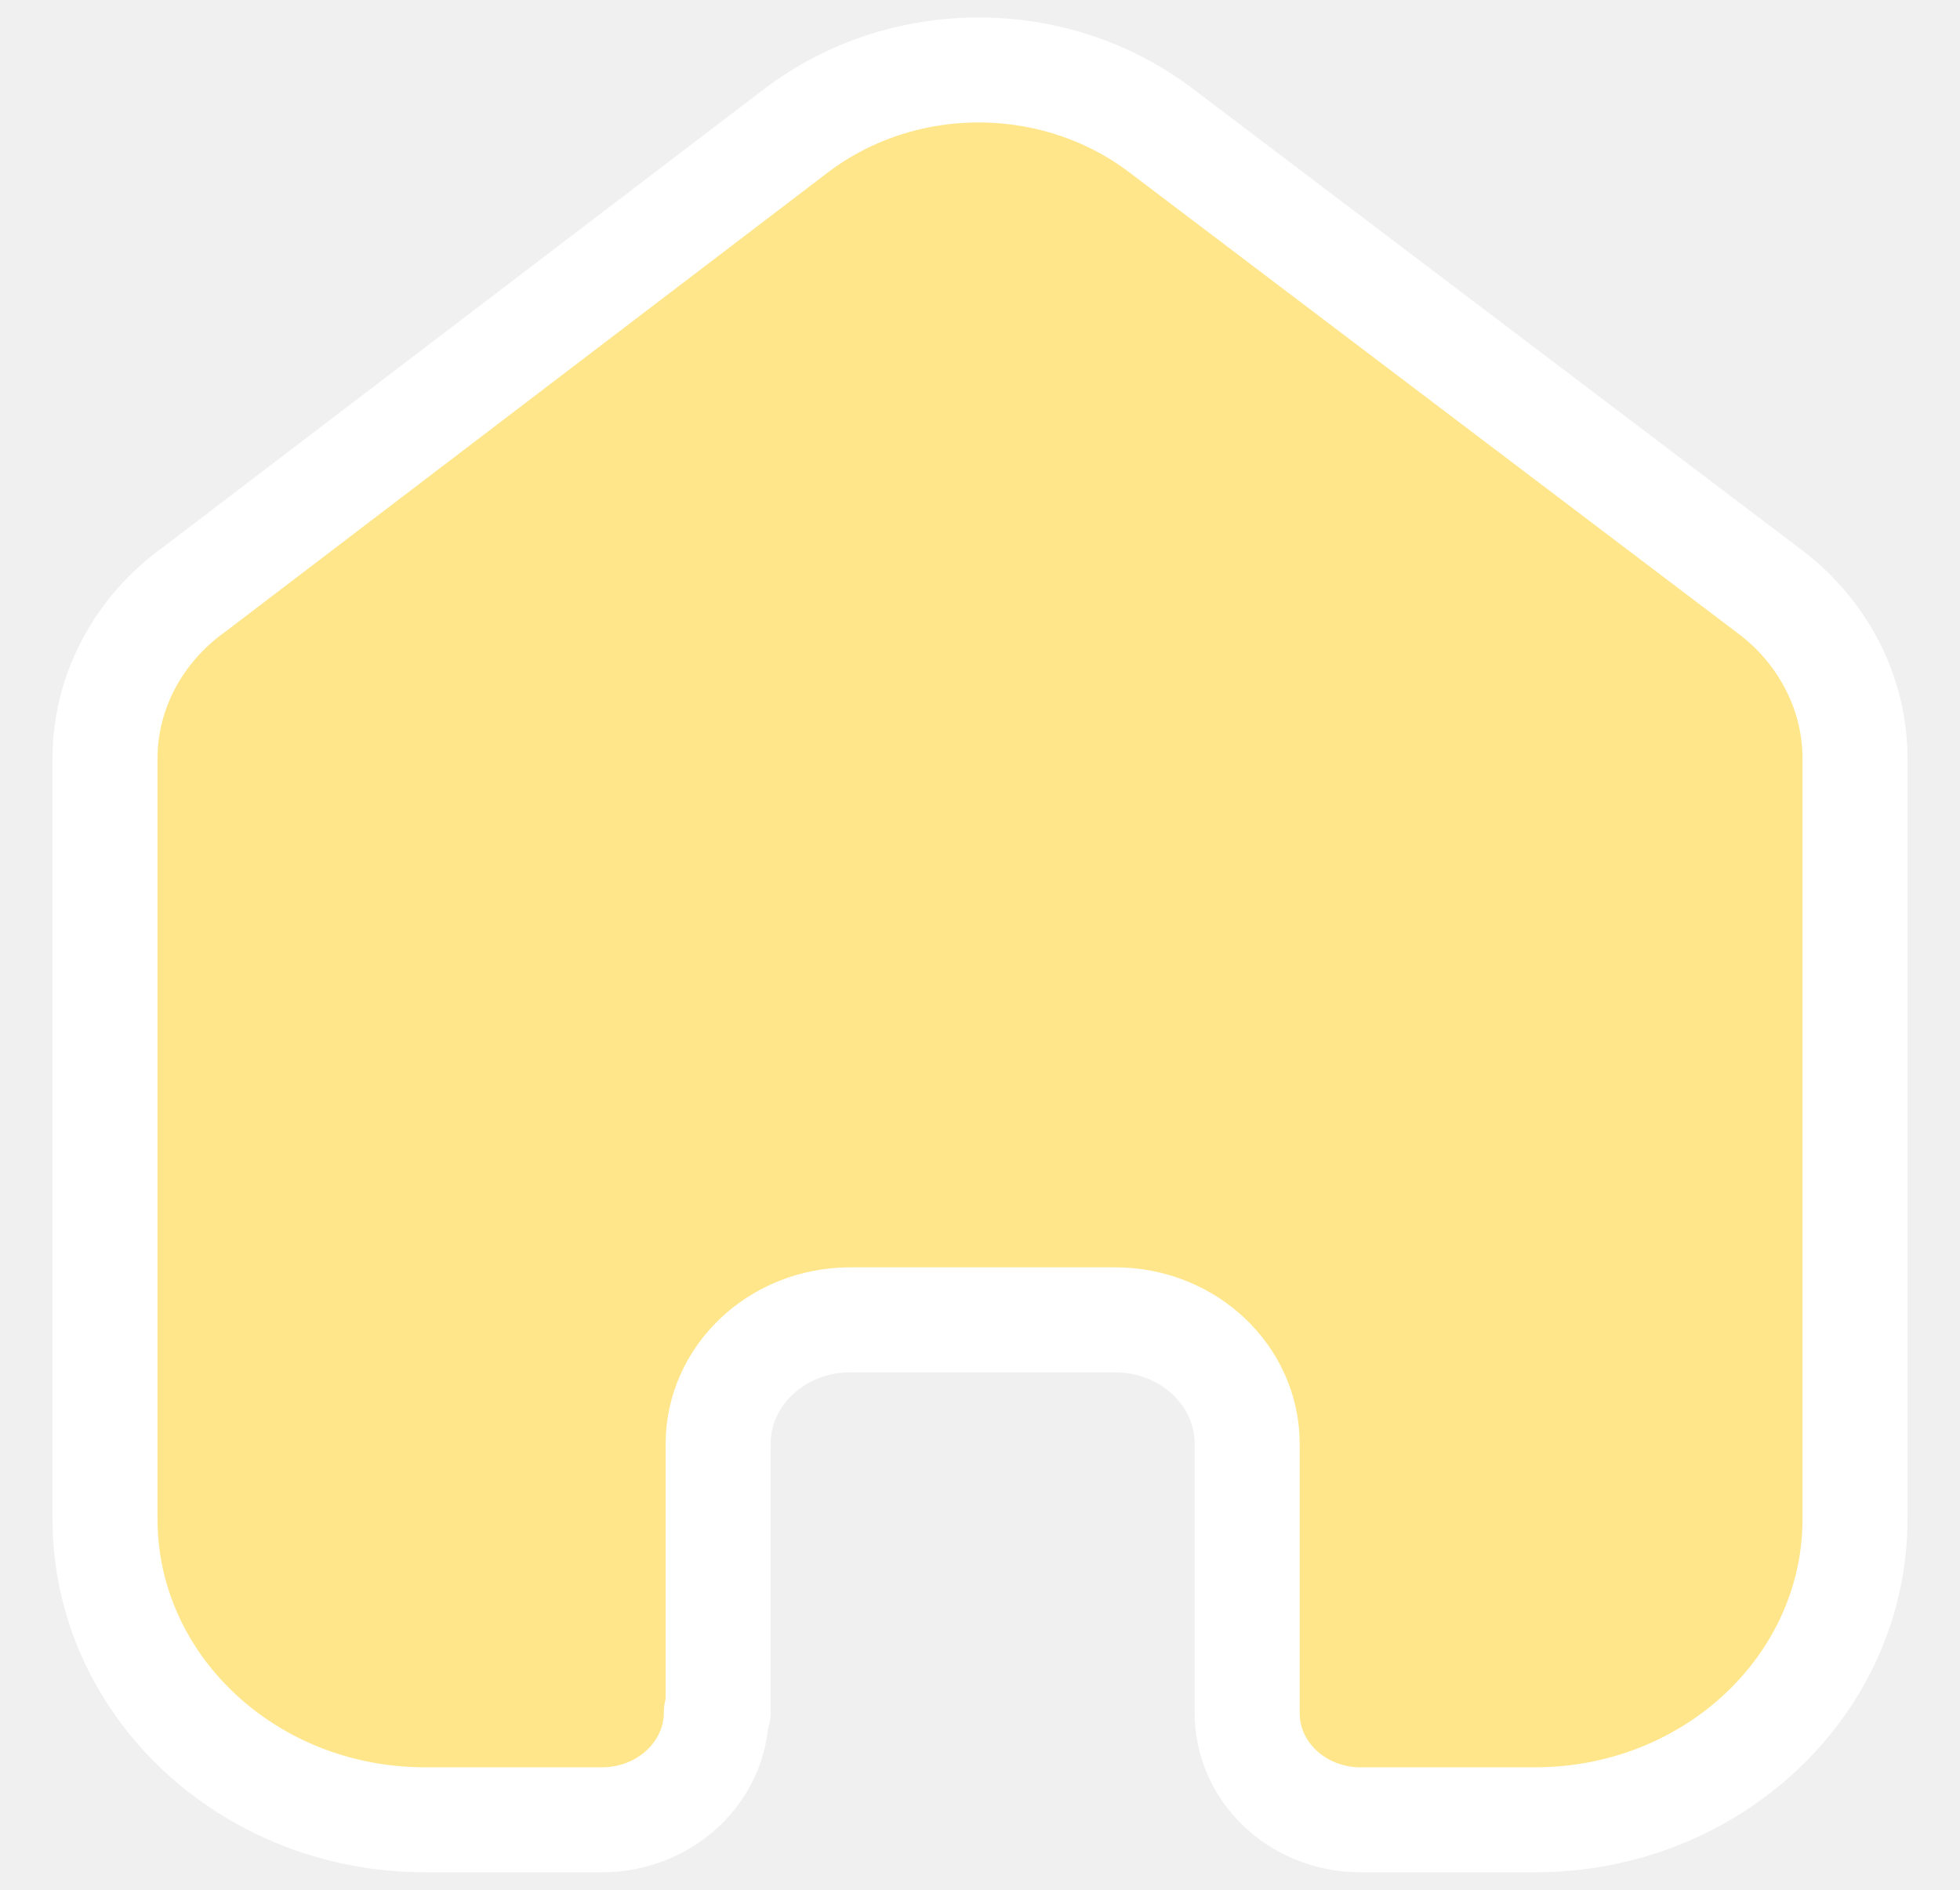
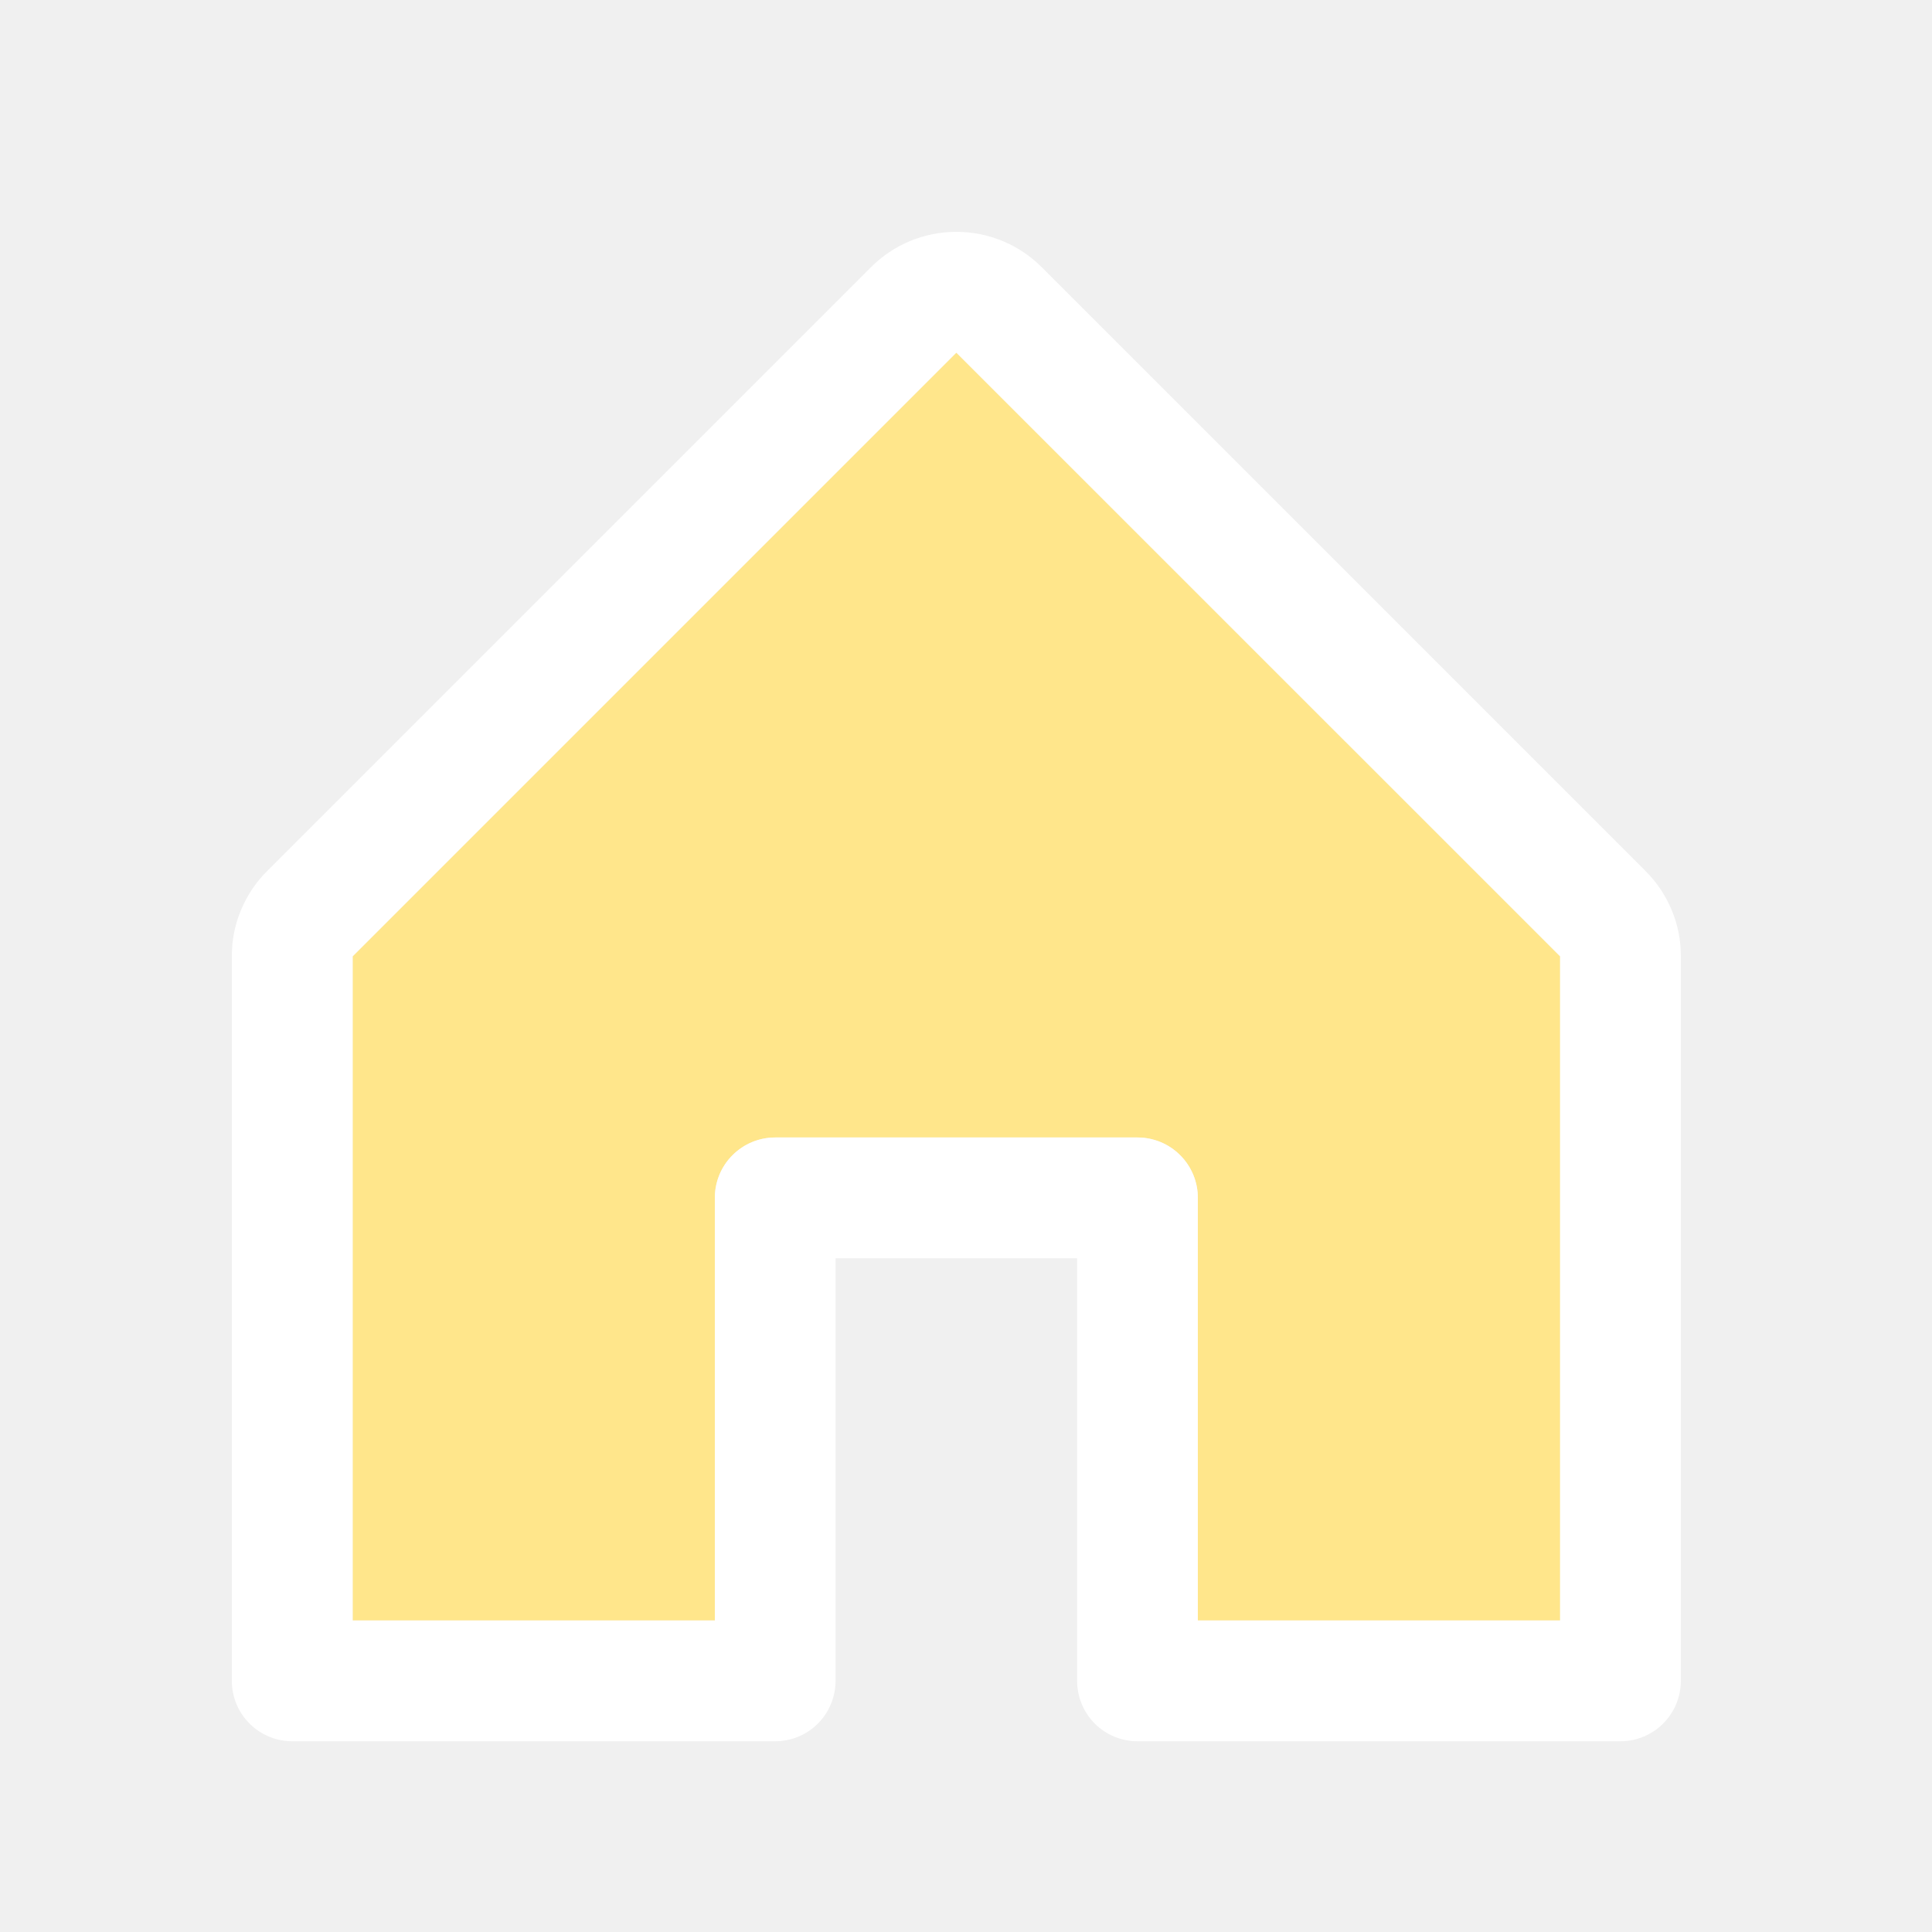
- <svg xmlns="http://www.w3.org/2000/svg" width="28" height="27" viewBox="0 0 28 27" fill="none">
-   <path fill-rule="evenodd" clip-rule="evenodd" d="M10.259 24.464V20.631C10.259 19.656 11.096 18.863 12.133 18.857H15.93C16.972 18.857 17.817 19.651 17.817 20.631V24.476C17.816 25.304 18.519 25.981 19.399 26H21.93C24.454 26 26.5 24.076 26.5 21.702V10.797C26.486 9.864 26.02 8.987 25.234 8.416L16.576 1.857C15.059 0.714 12.903 0.714 11.386 1.857L2.766 8.428C1.977 8.996 1.51 9.875 1.5 10.809V21.702C1.5 24.076 3.546 26 6.07 26H8.601C9.503 26 10.234 25.312 10.234 24.464" fill="#FFE68B" />
-   <path d="M10.259 24.464V20.631C10.259 19.656 11.096 18.863 12.133 18.857H15.93C16.972 18.857 17.817 19.651 17.817 20.631V24.476C17.816 25.304 18.519 25.981 19.399 26H21.93C24.454 26 26.5 24.076 26.5 21.702V10.797C26.486 9.864 26.02 8.987 25.234 8.416L16.576 1.857C15.059 0.714 12.903 0.714 11.386 1.857L2.766 8.428C1.977 8.996 1.51 9.875 1.5 10.809V21.702C1.5 24.076 3.546 26 6.07 26H8.601C9.503 26 10.234 25.312 10.234 24.464" stroke="white" stroke-width="1.5" stroke-linecap="round" stroke-linejoin="round" />
+ <svg xmlns="http://www.w3.org/2000/svg" width="25" height="25" viewBox="0 0 25 25" fill="none">
+   <path d="M20.188 20.969H15.5V15.5C15.5 15.293 15.418 15.094 15.271 14.948C15.125 14.801 14.926 14.719 14.719 14.719H10.031C9.824 14.719 9.625 14.801 9.479 14.948C9.332 15.094 9.25 15.293 9.25 15.5V20.969H4.563V12.375L12.375 4.563L20.188 12.375V20.969Z" fill="#FFE68B" />
+   <path fill-rule="evenodd" clip-rule="evenodd" d="M21.292 11.27L13.479 3.457C13.187 3.164 12.789 3 12.375 3C11.961 3 11.563 3.164 11.271 3.457L3.458 11.27C3.312 11.415 3.197 11.587 3.118 11.777C3.039 11.966 2.999 12.17 3 12.375V21.75C3 21.957 3.082 22.156 3.229 22.303C3.375 22.449 3.574 22.532 3.781 22.532H10.031C10.239 22.532 10.437 22.449 10.584 22.303C10.73 22.156 10.812 21.957 10.812 21.75V16.282H13.938V21.75C13.938 21.957 14.02 22.156 14.166 22.303C14.313 22.449 14.511 22.532 14.719 22.532H20.969C21.176 22.532 21.375 22.449 21.521 22.303C21.668 22.156 21.75 21.957 21.75 21.75V12.375C21.751 12.17 21.711 11.966 21.632 11.777C21.553 11.587 21.438 11.415 21.292 11.27ZM15.5 20.969H20.188V12.375L12.375 4.563L4.563 12.375V20.969H9.25V15.5C9.25 15.293 9.332 15.094 9.479 14.948C9.625 14.801 9.824 14.719 10.031 14.719H14.719C14.926 14.719 15.125 14.801 15.271 14.948C15.418 15.094 15.5 15.293 15.5 15.5V20.969Z" fill="white" />
</svg>
